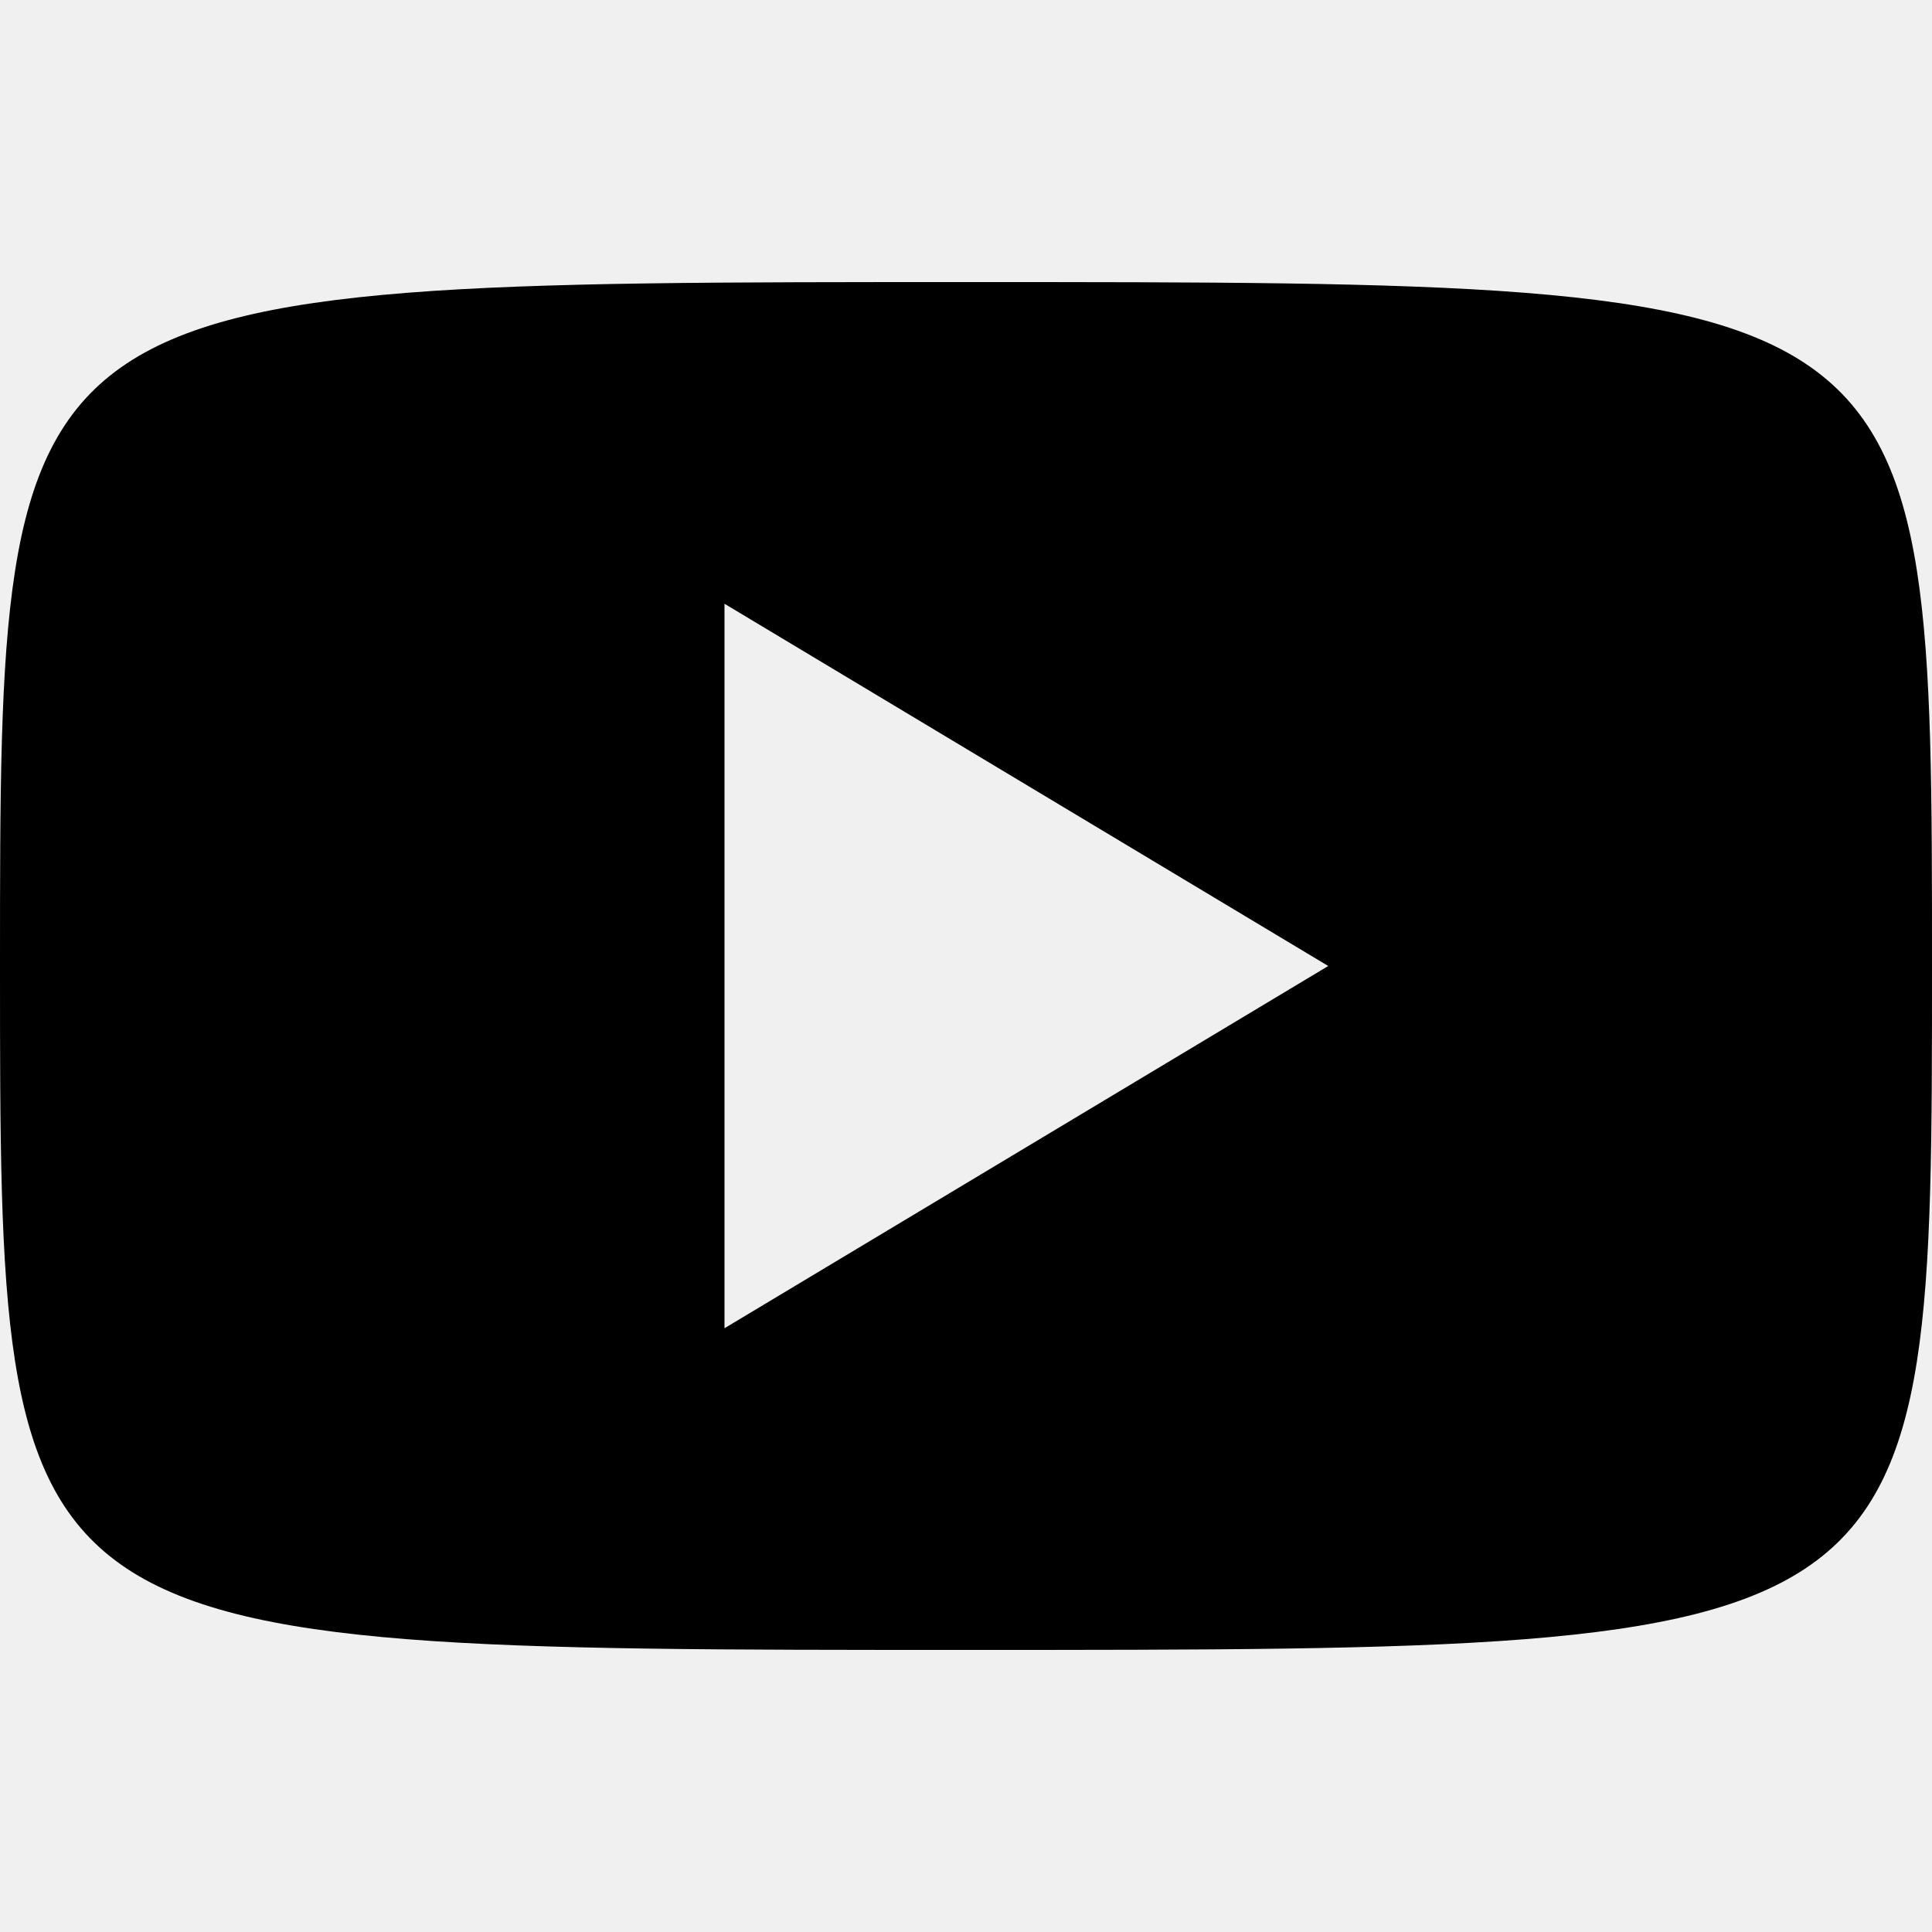
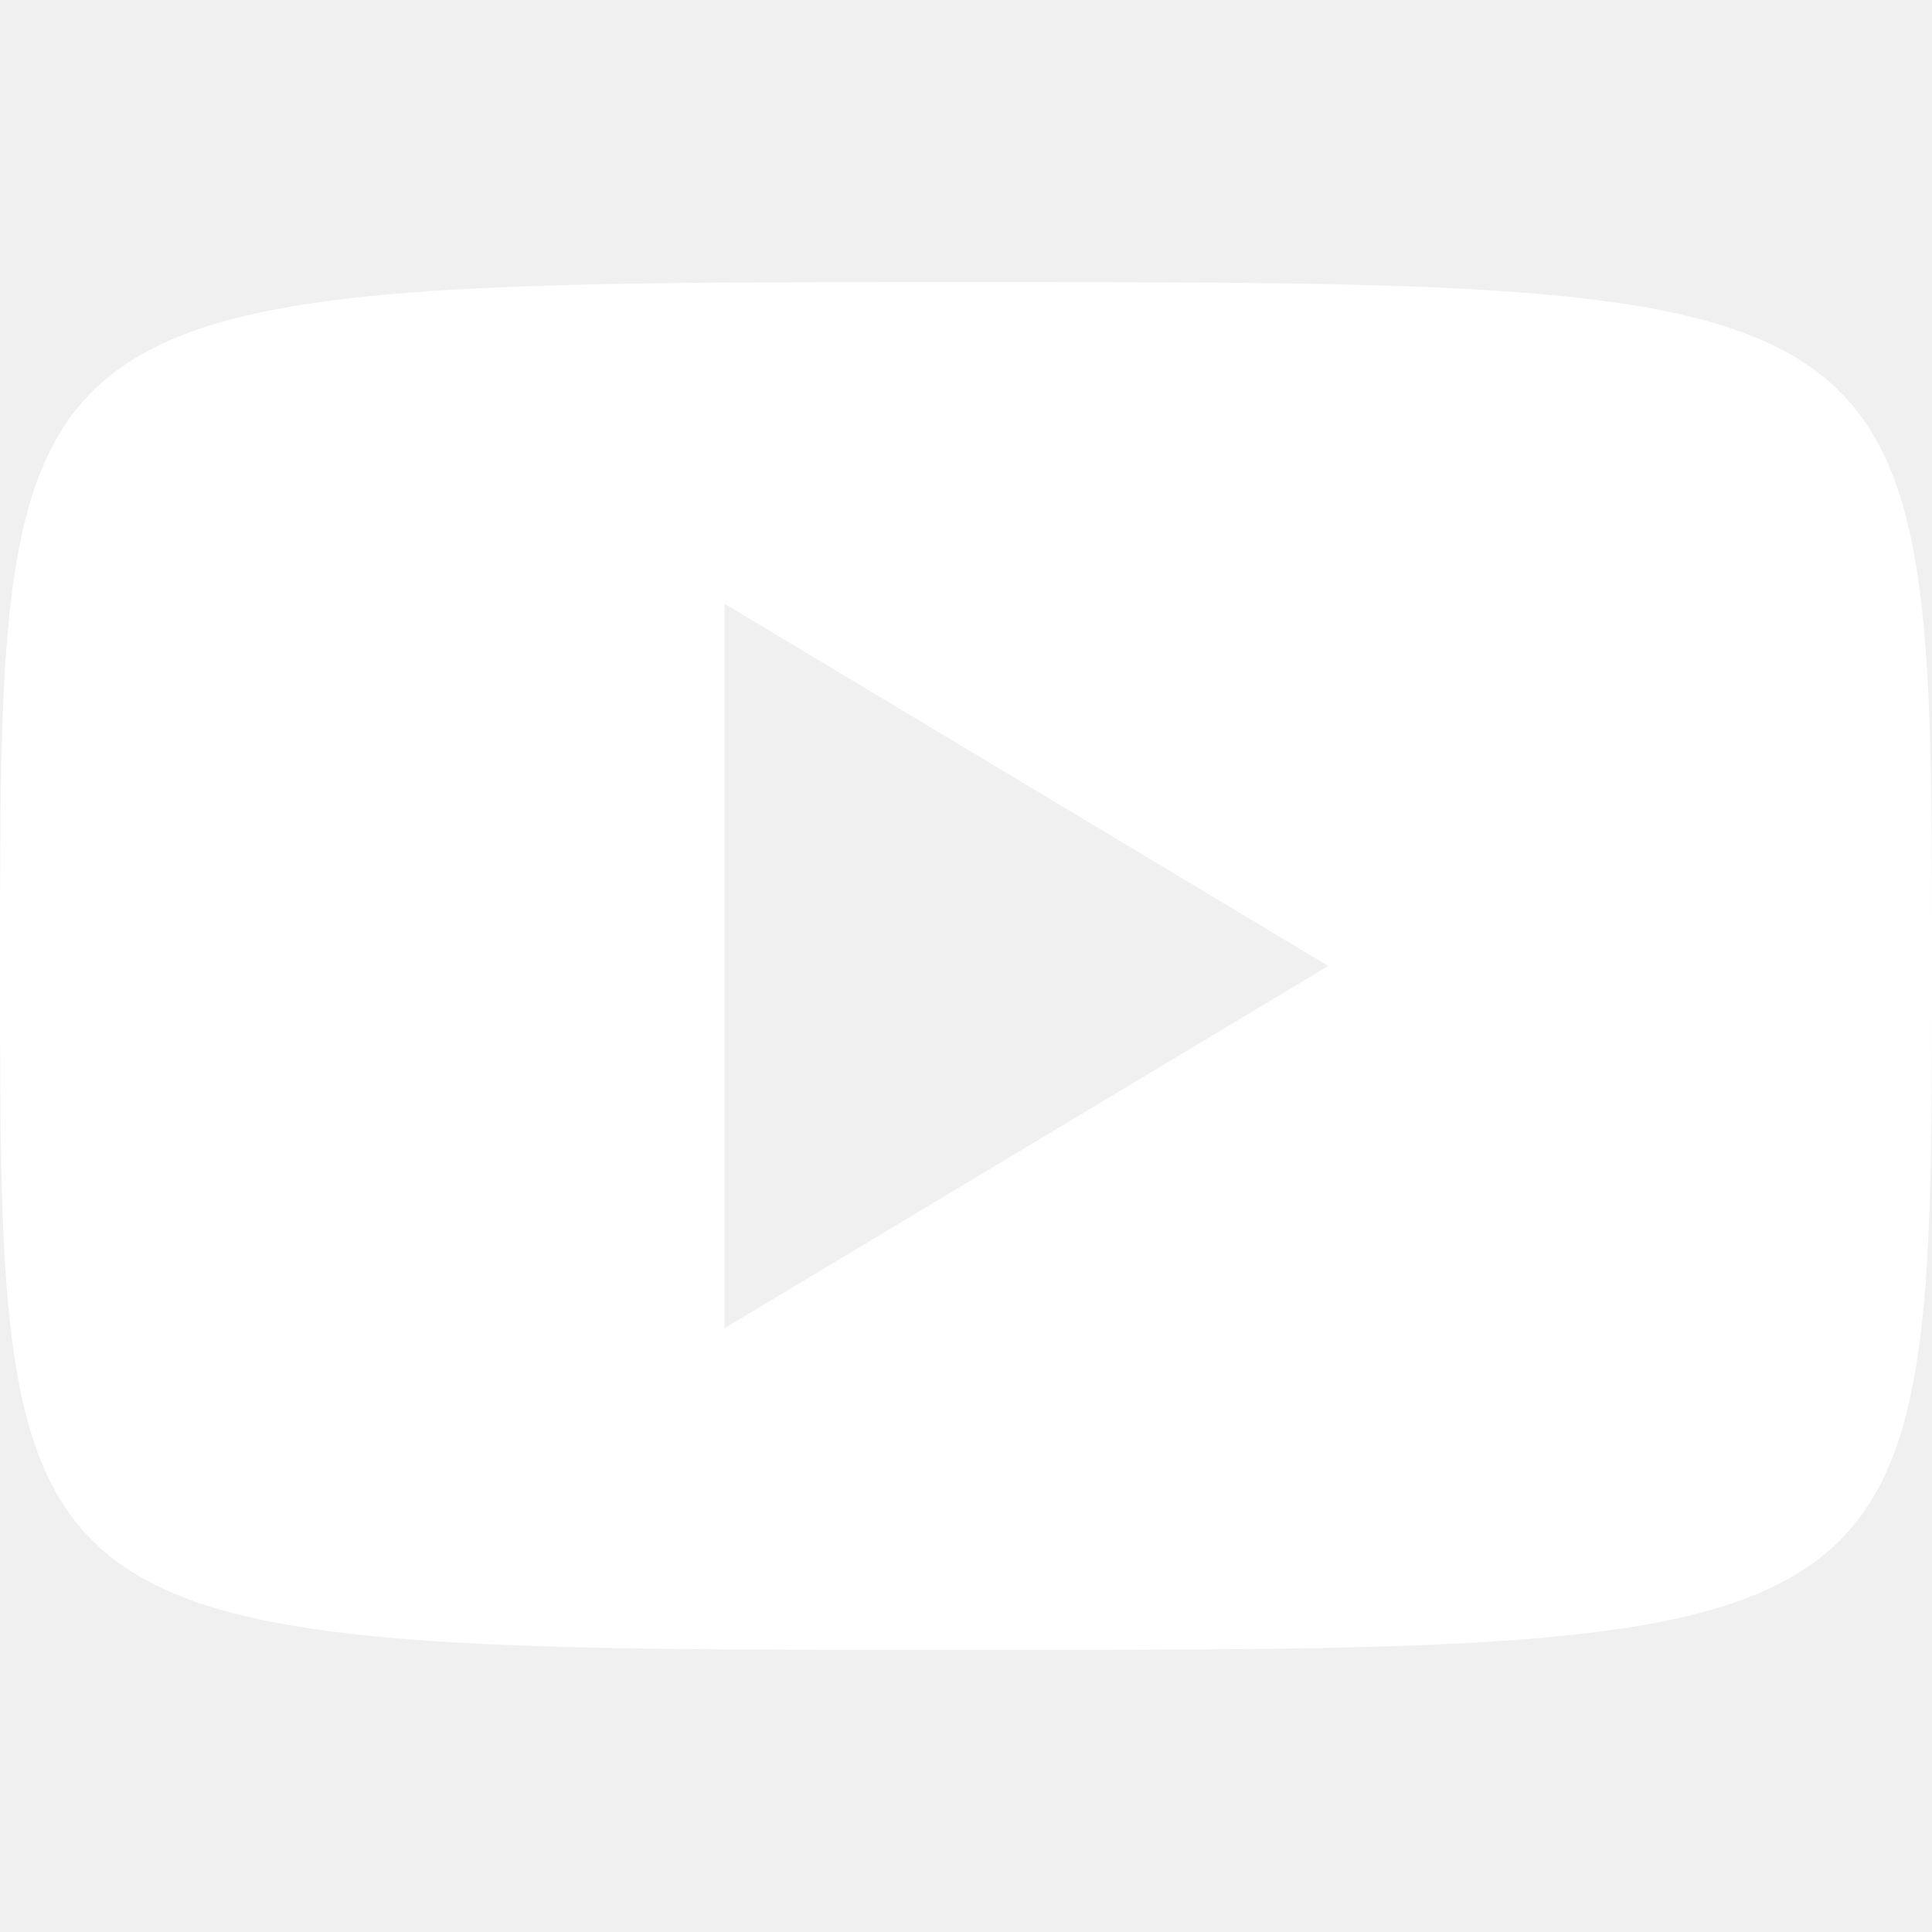
<svg xmlns="http://www.w3.org/2000/svg" width="16" height="16" viewBox="-7.5 992.5 16 16" id="youtube--dark" x="1264" y="1264">
-   <path d="M8.5 1000.5c0 5.664 0 5.664-8 5.664s-8 0-8-5.664 0-5.664 8-5.664 8 0 8 5.664zm-5 0l-5-3v6l5-3z" />
+   <path fill="#fff" d="M8.5 1000.5c0 5.664 0 5.664-8 5.664s-8 0-8-5.664 0-5.664 8-5.664 8 0 8 5.664zm-5 0l-5-3v6l5-3z" />
</svg>
